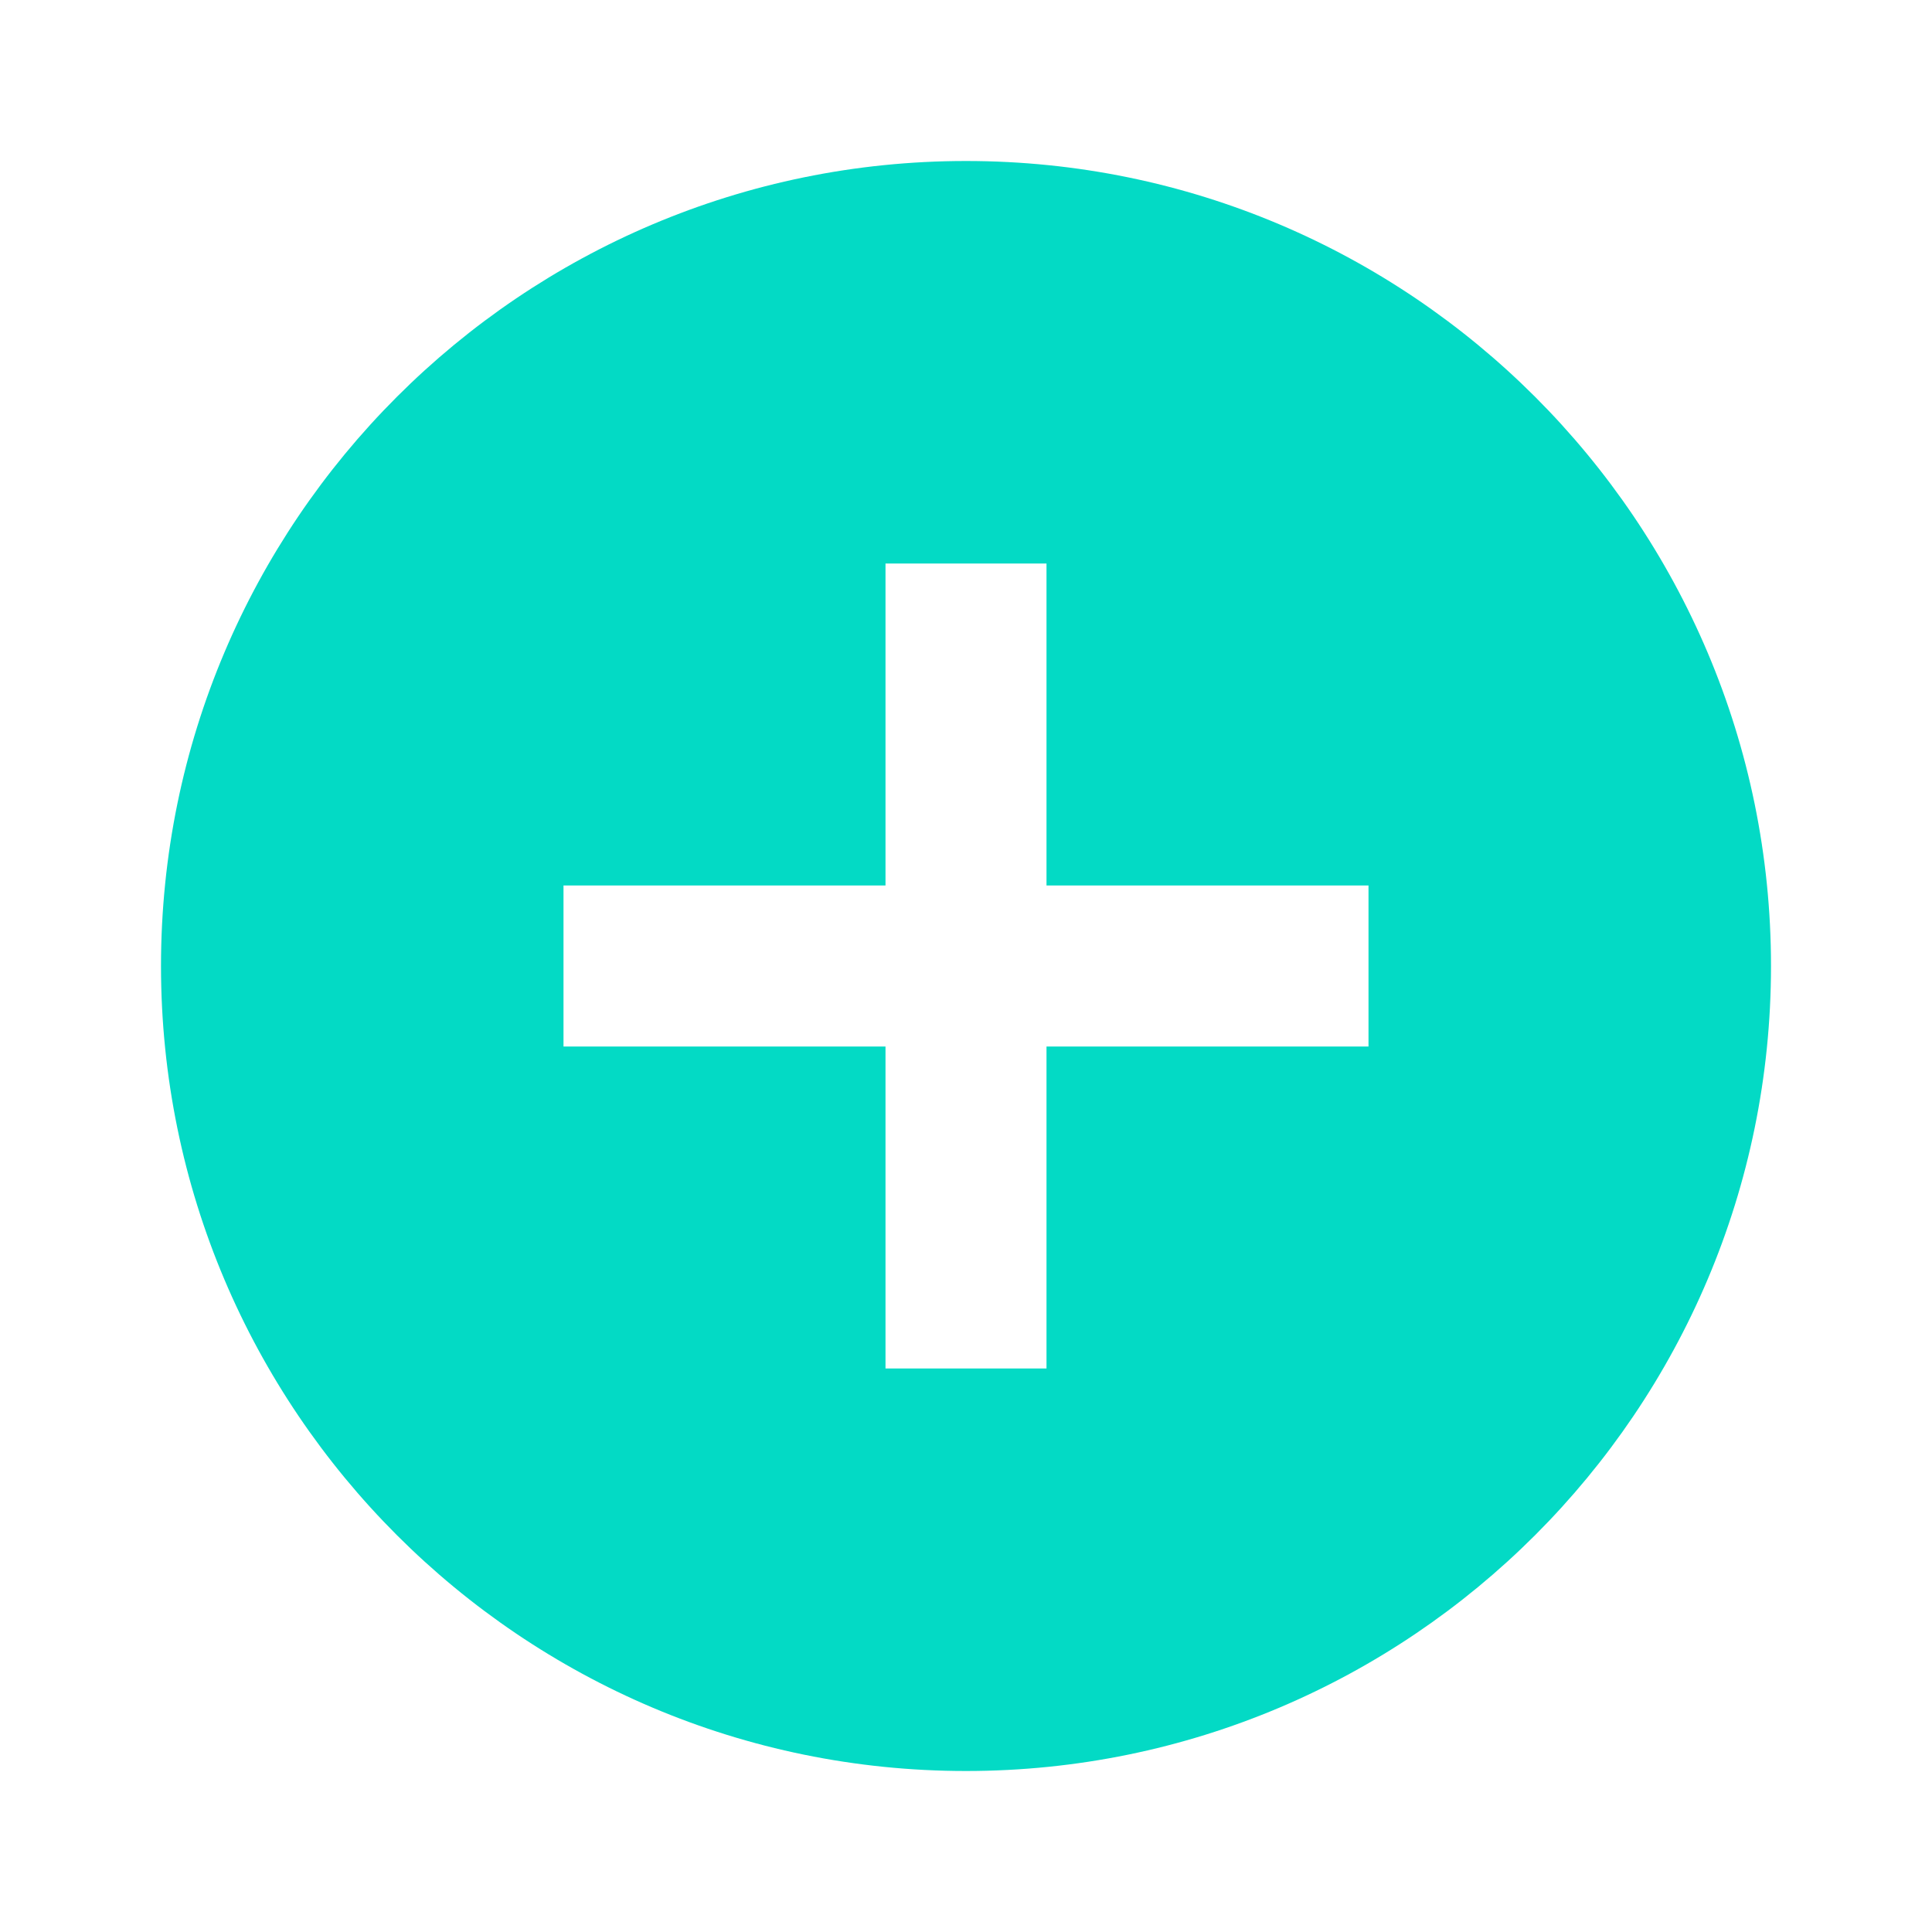
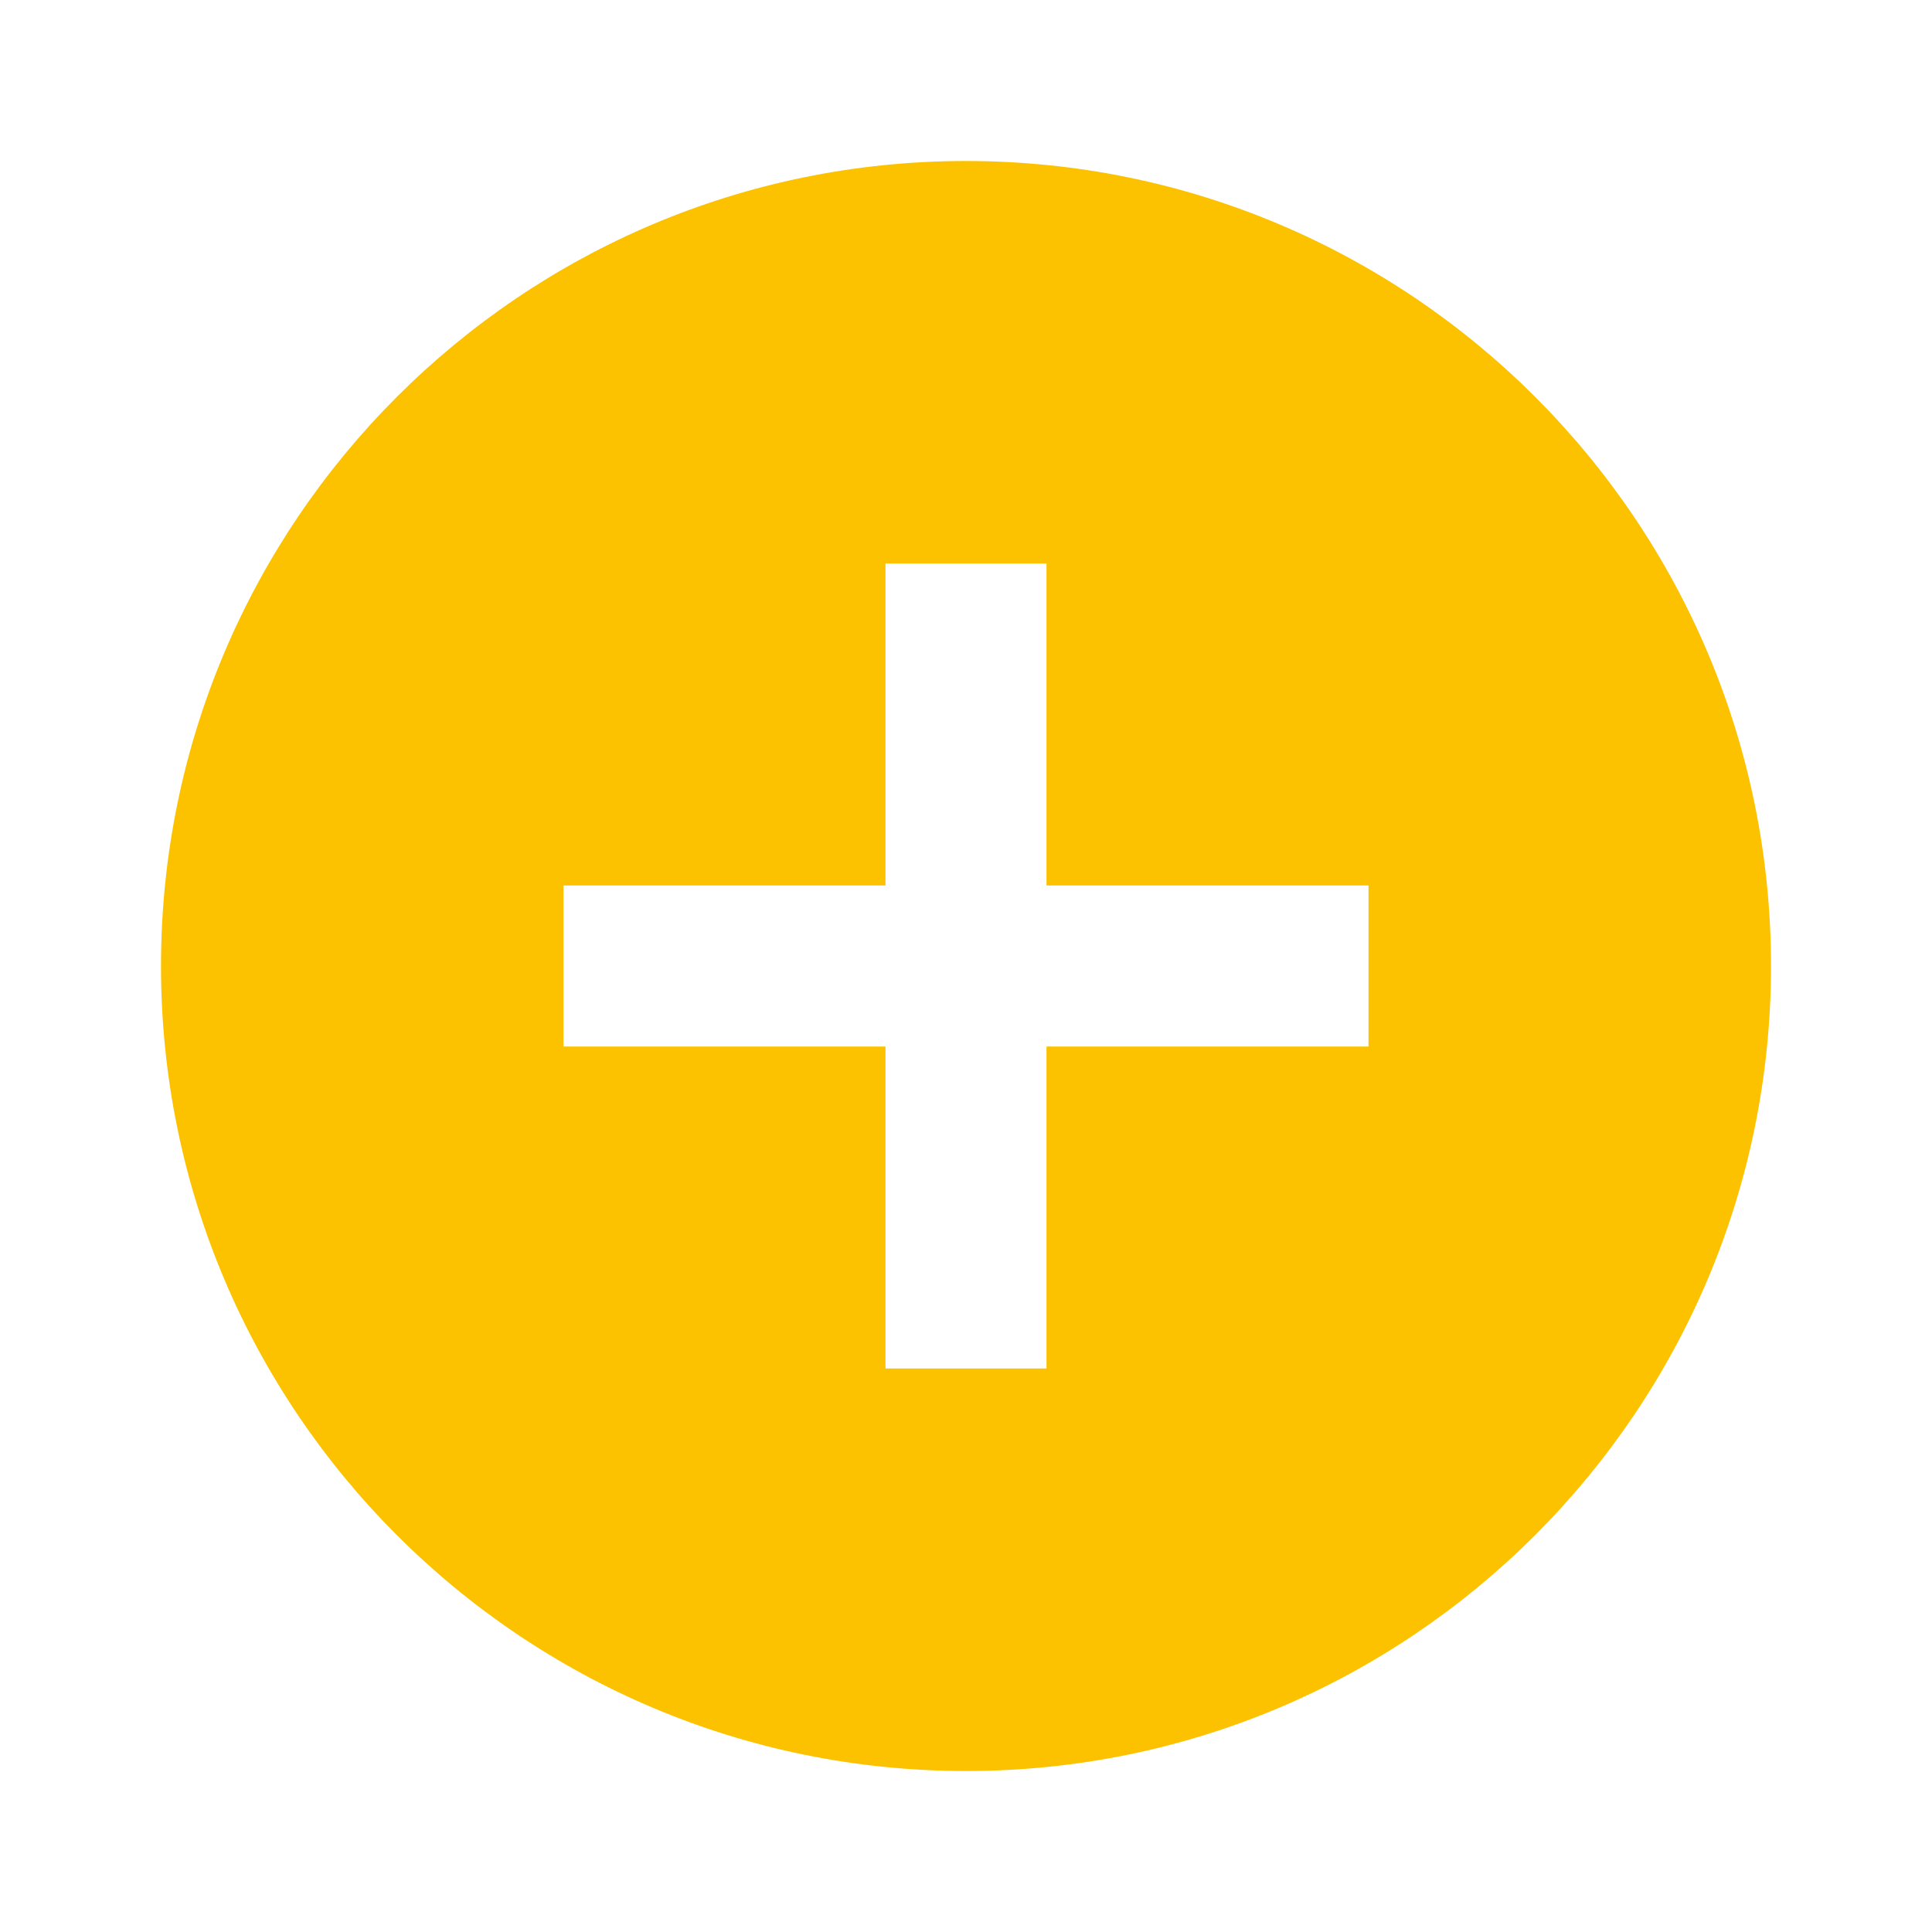
- <svg xmlns="http://www.w3.org/2000/svg" height="36px" viewBox="0 0 24 24" width="36px" fill="#03DAC5">
+ <svg xmlns="http://www.w3.org/2000/svg" height="36px" viewBox="0 0 24 24" width="36px" fill="#FCC200">
  <path d="M0 0h24v24H0V0z" fill="none" />
  <path d="M12 2C6.48 2 2 6.48 2 12s4.48 10 10 10 10-4.48 10-10S17.52 2 12 2zm5 11h-4v4h-2v-4H7v-2h4V7h2v4h4v2z" />
</svg>
